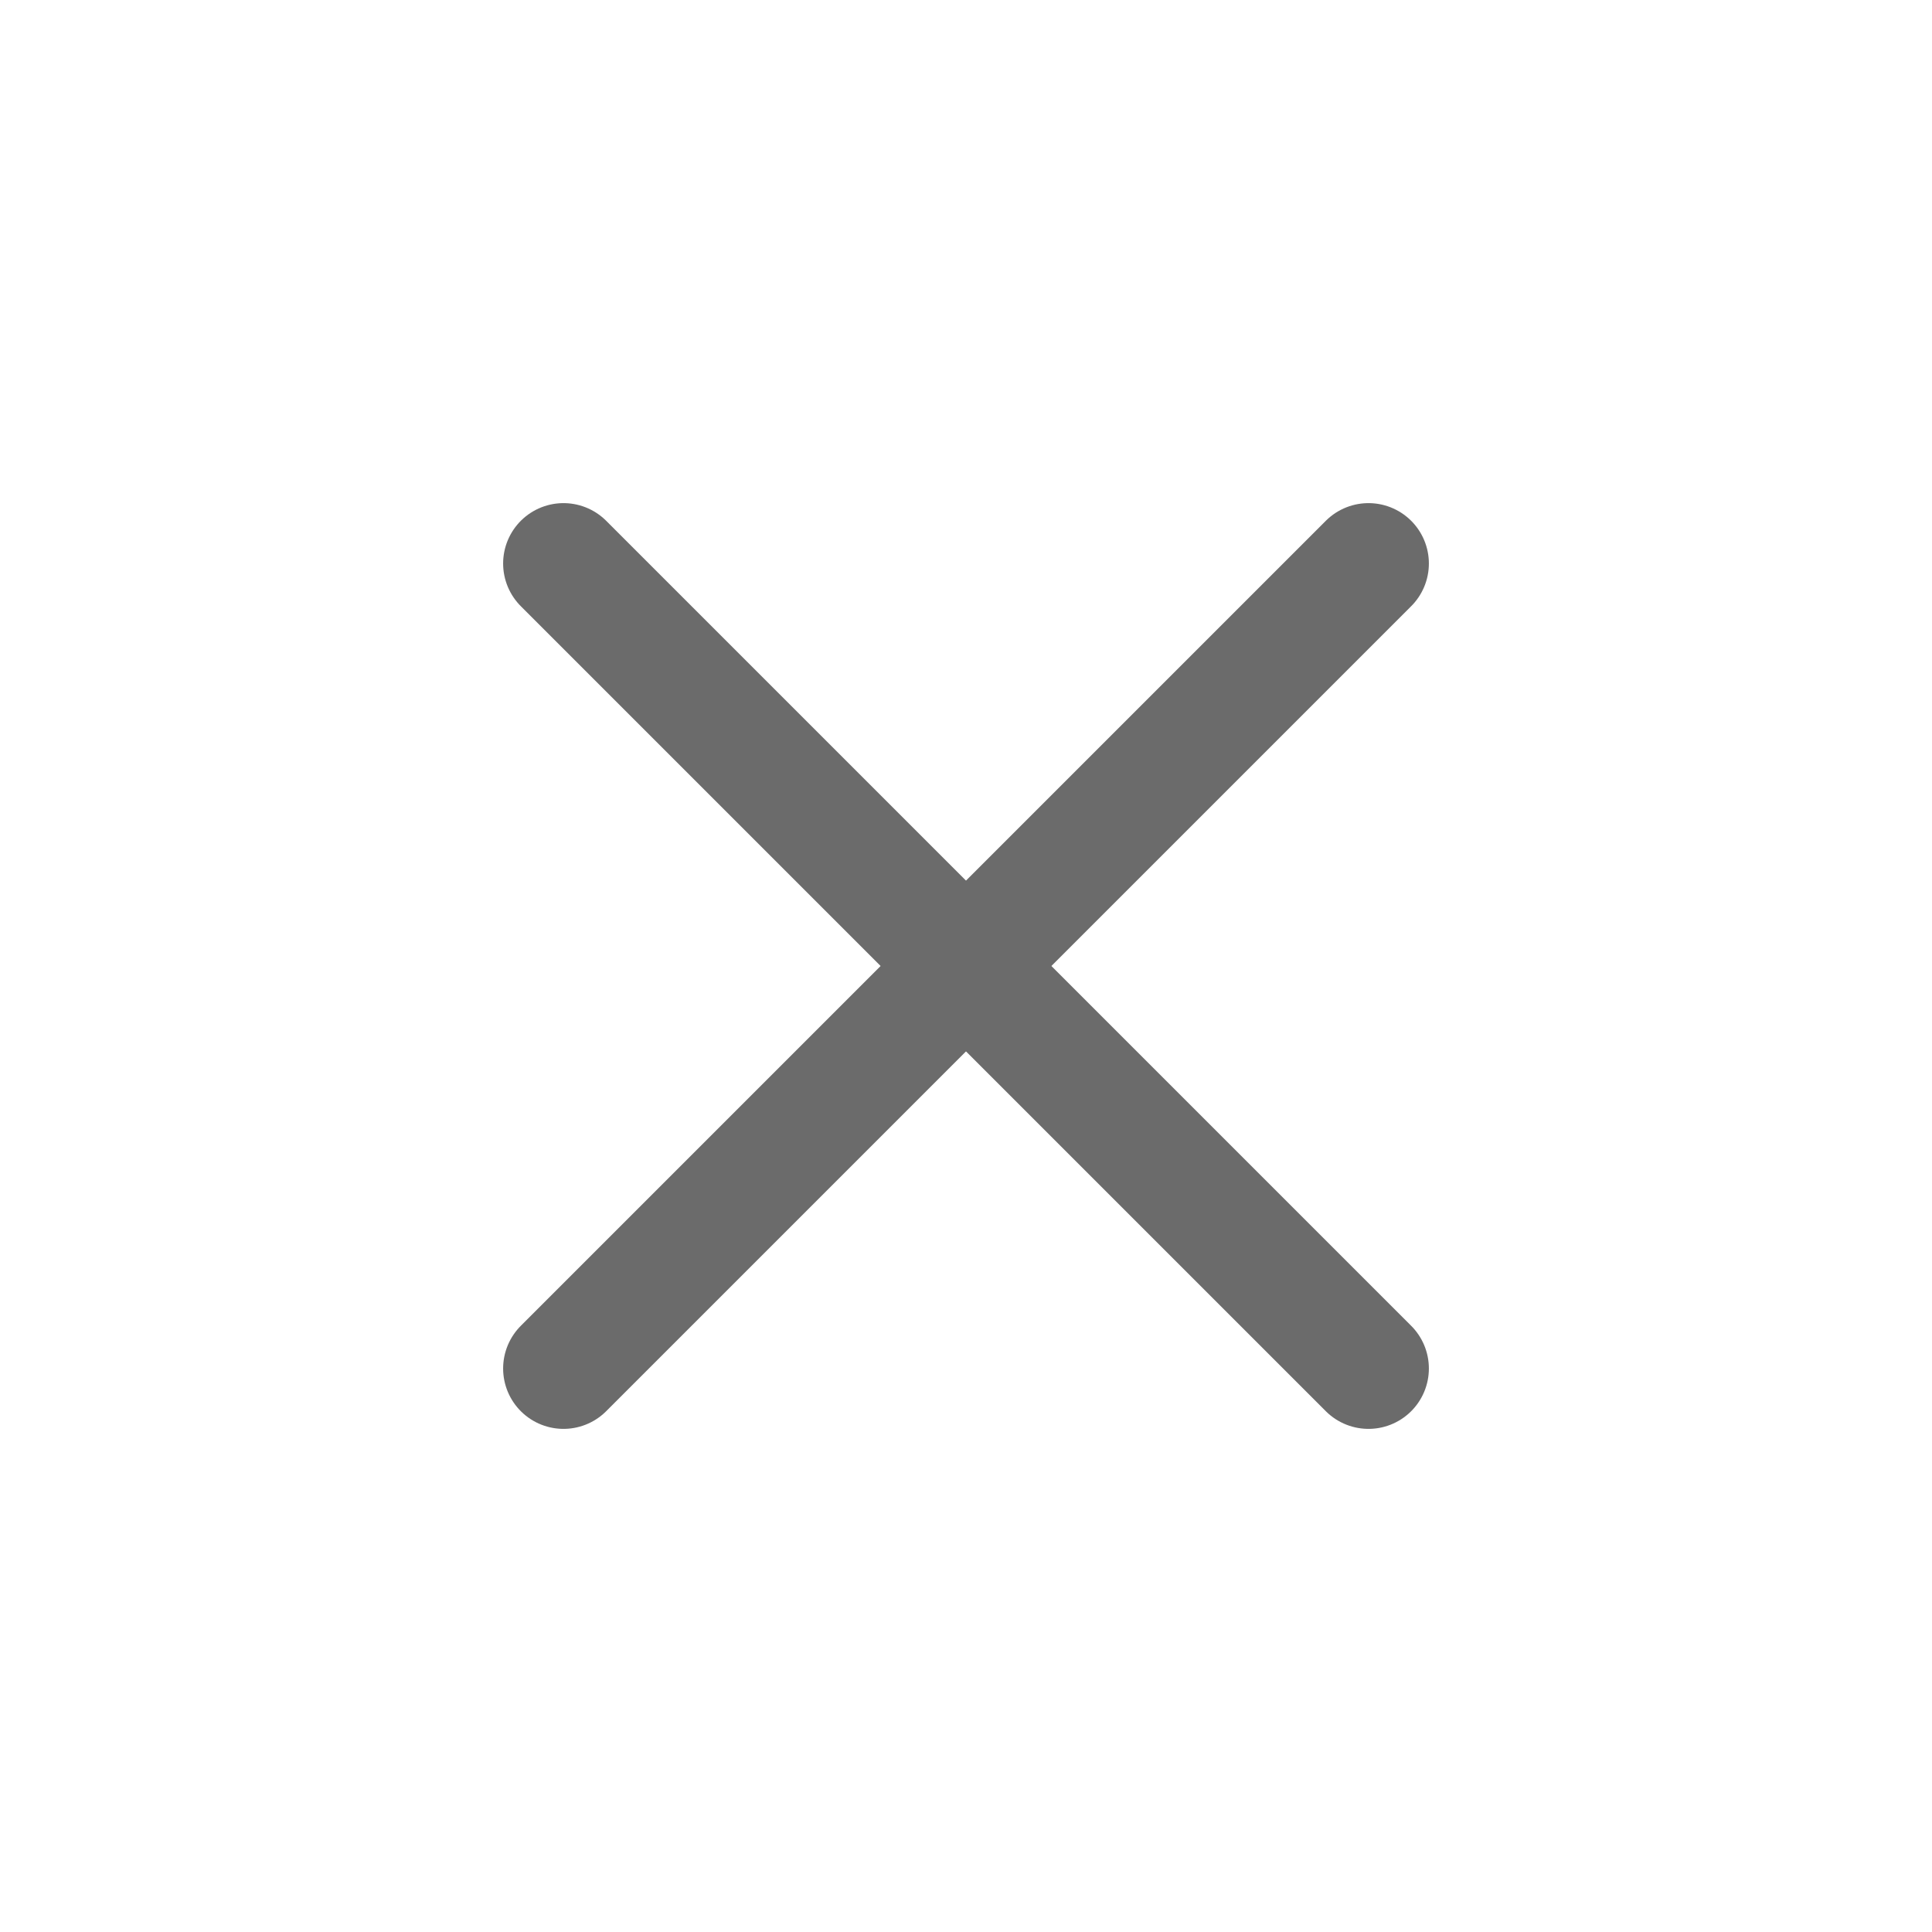
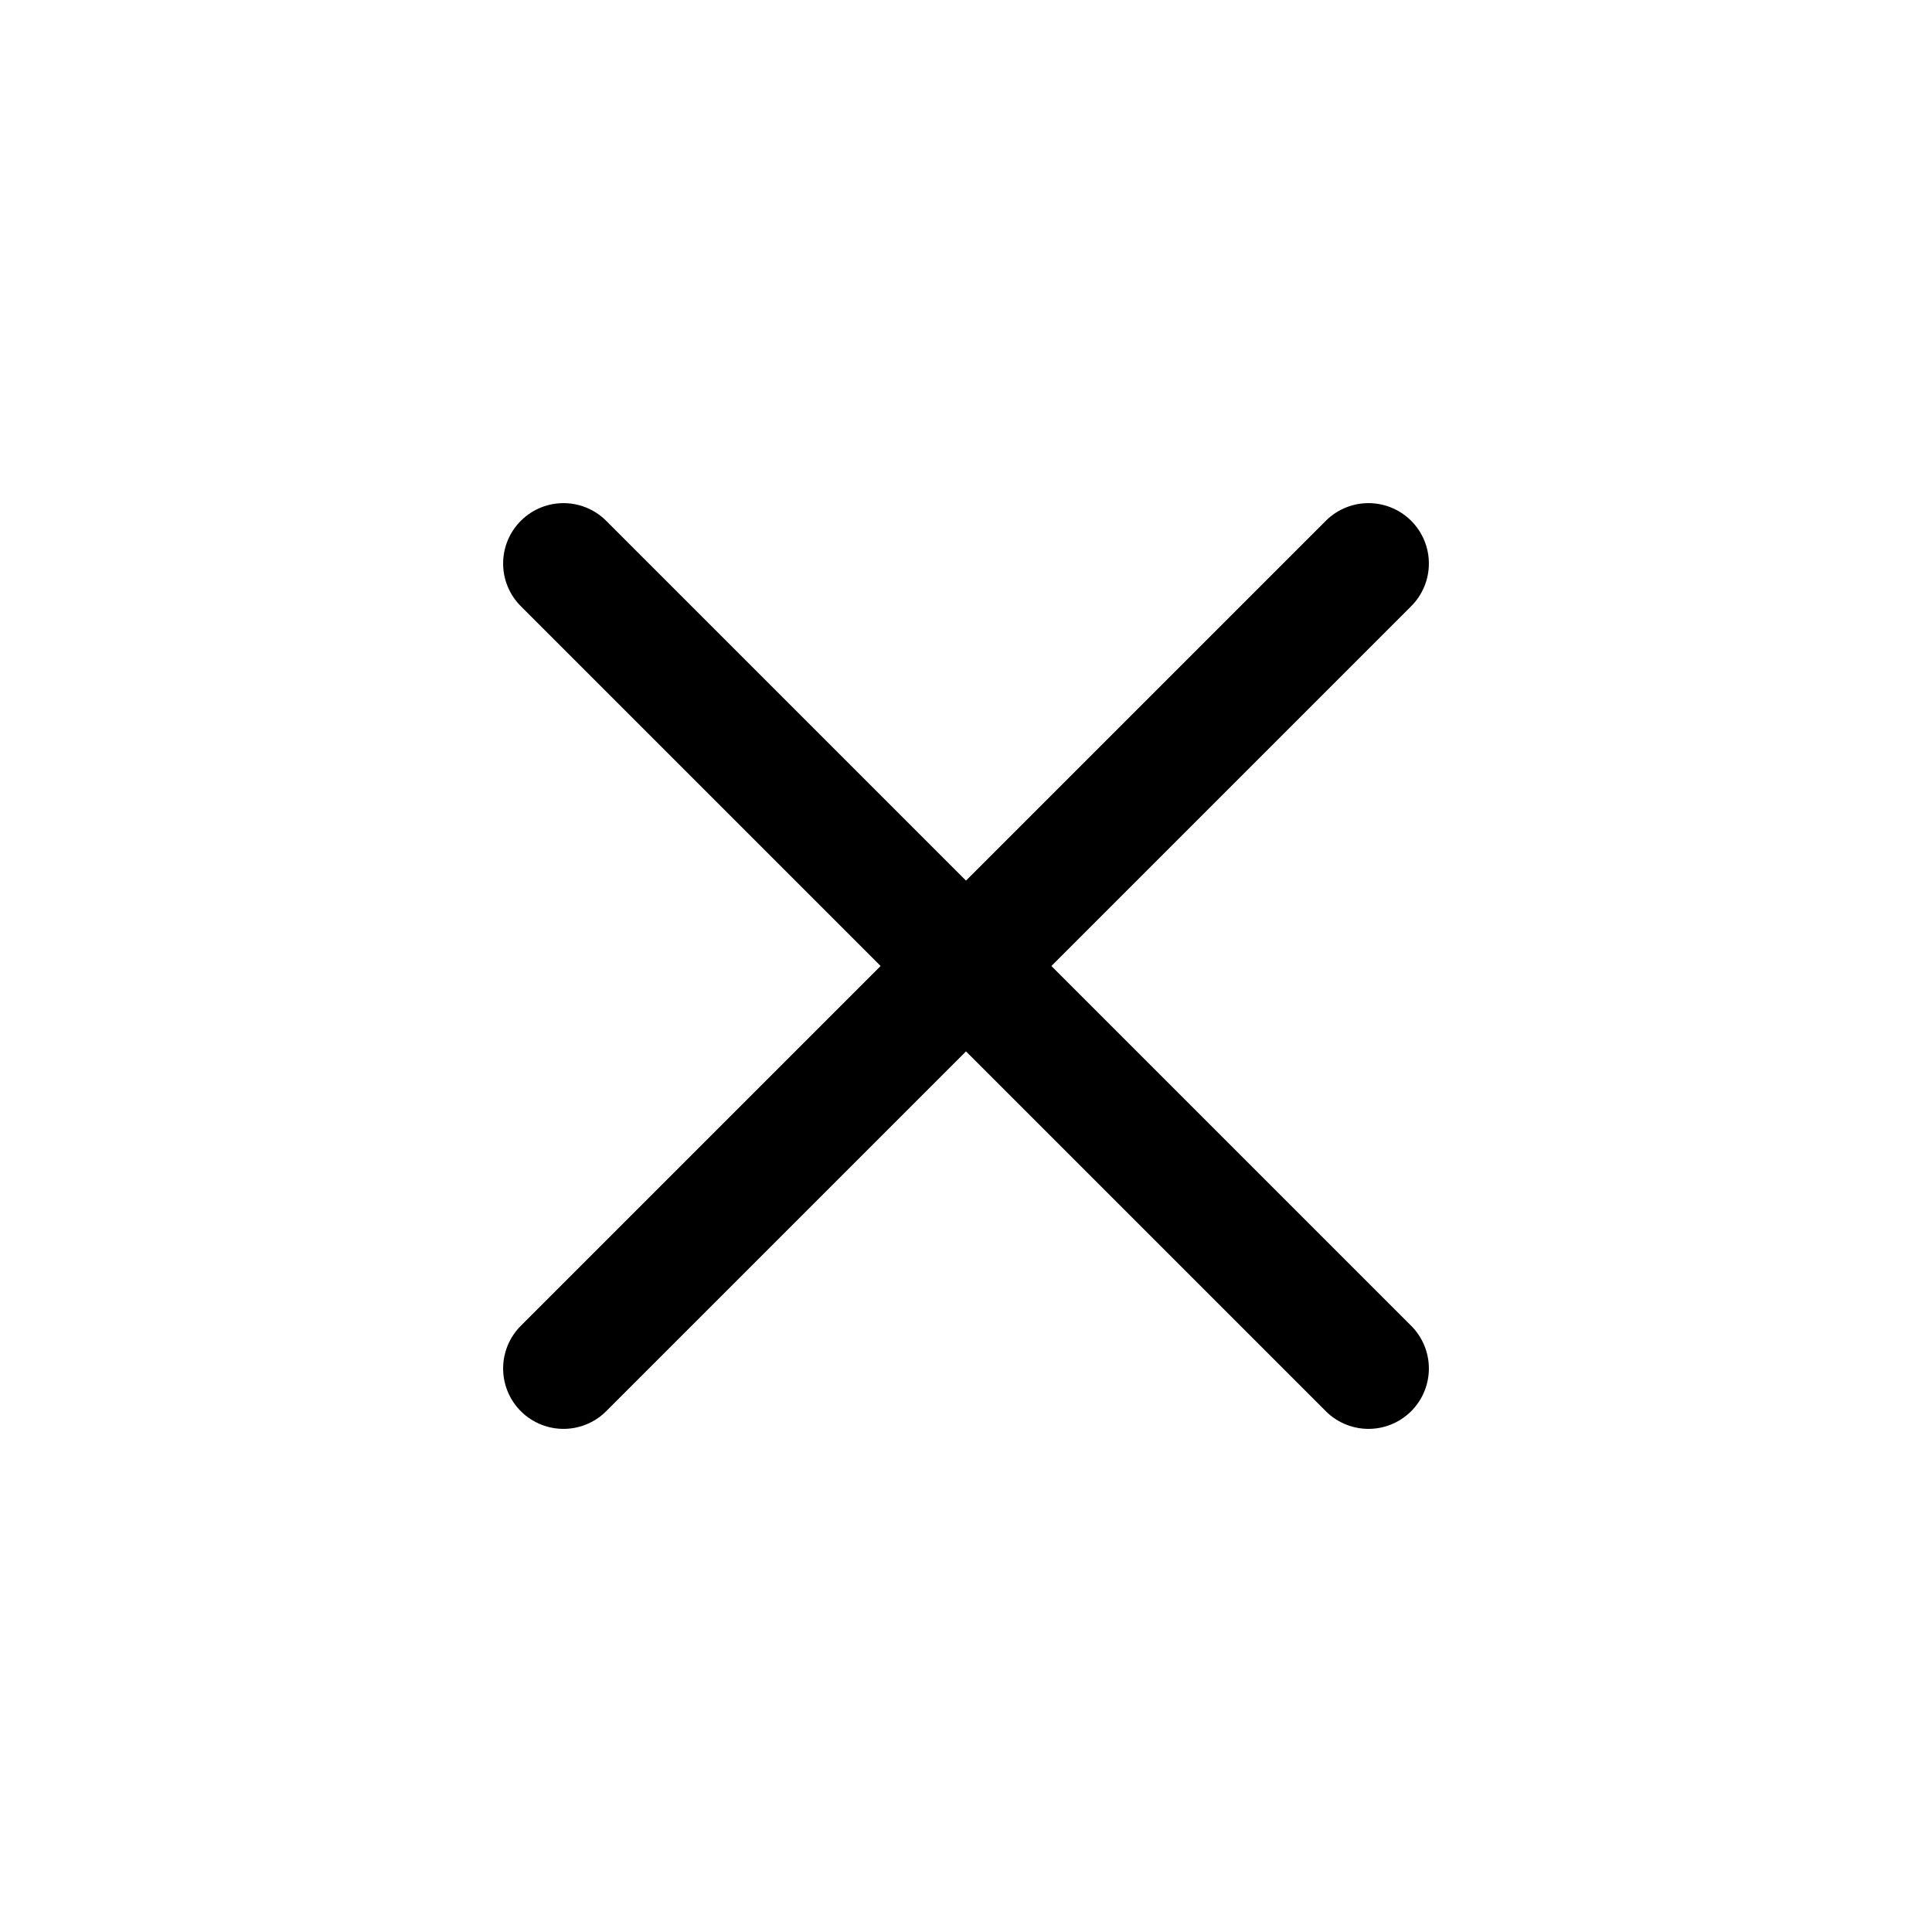
<svg xmlns="http://www.w3.org/2000/svg" width="24" height="24" viewBox="0 0 24 24" fill="none">
-   <path d="M17 7L7 17" stroke="#6B6B6B" stroke-width="1.5" stroke-linecap="round" />
-   <path d="M7 7L17 17" stroke="#6B6B6B" stroke-width="1.5" stroke-linecap="round" />
+   <path d="M17 7L7 17" stroke="currentColor" stroke-width="1.5" stroke-linecap="round" />
+   <path d="M7 7L17 17" stroke="currentColor" stroke-width="1.5" stroke-linecap="round" />
</svg>
